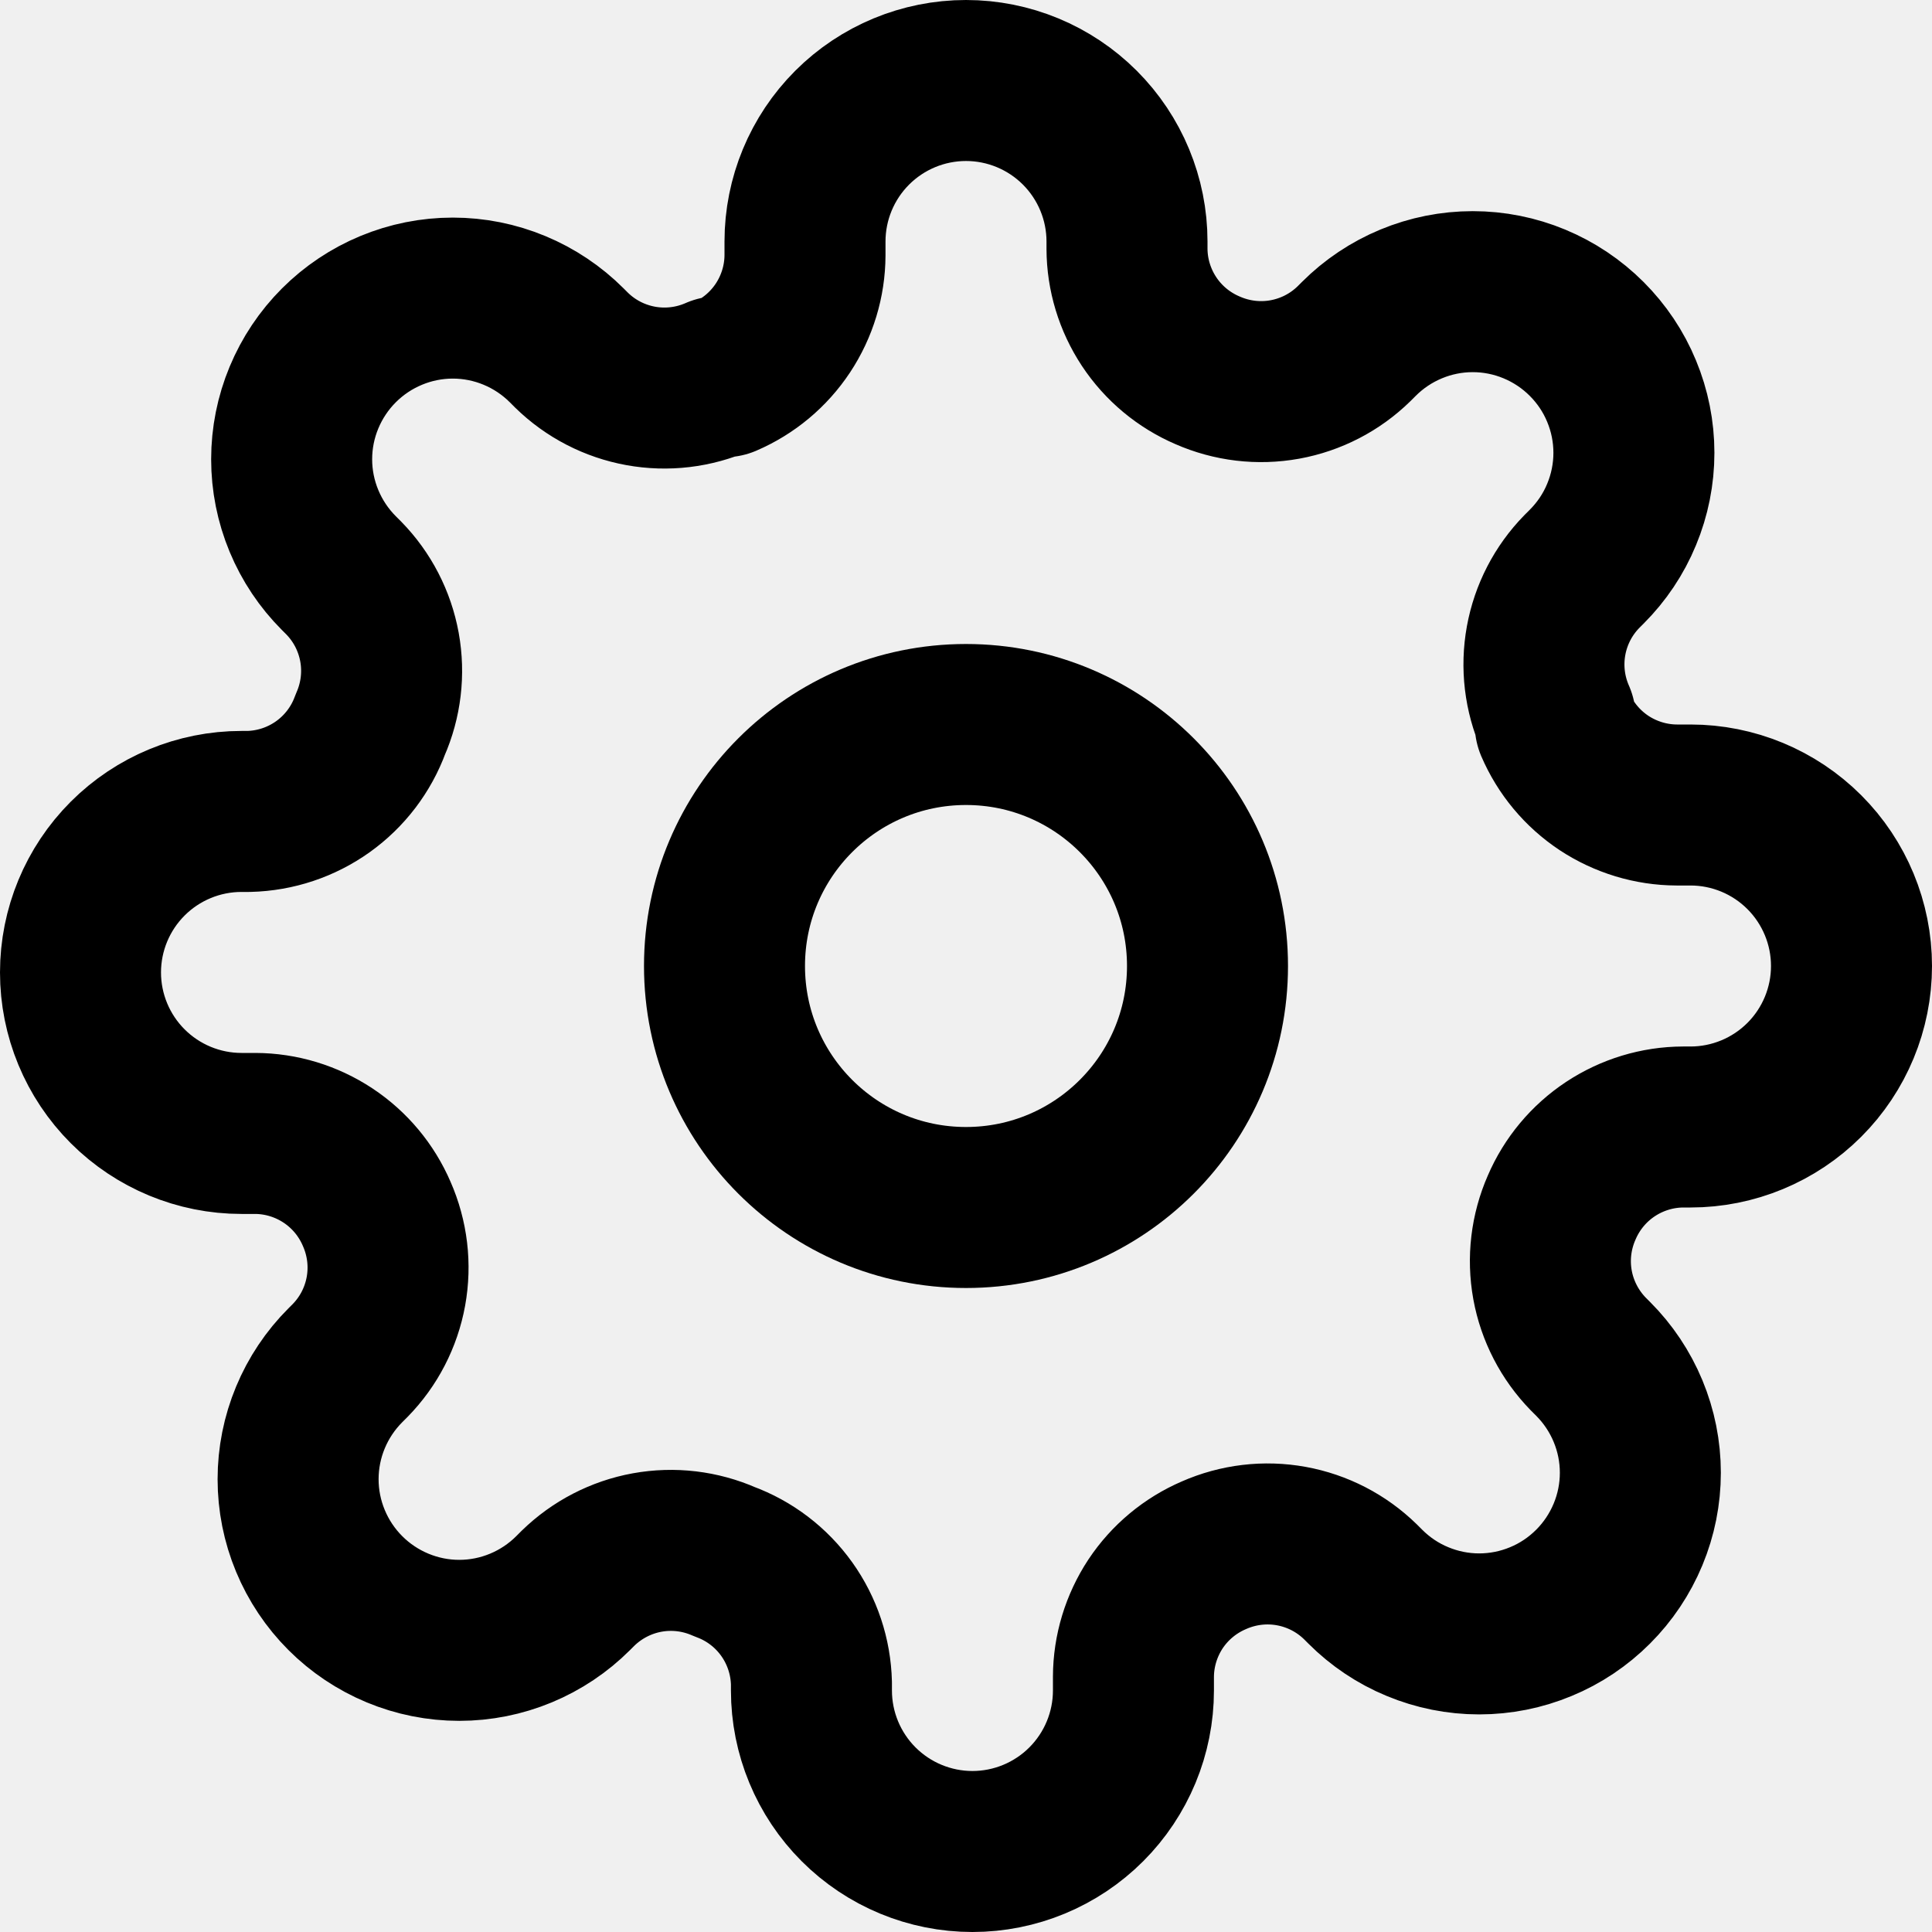
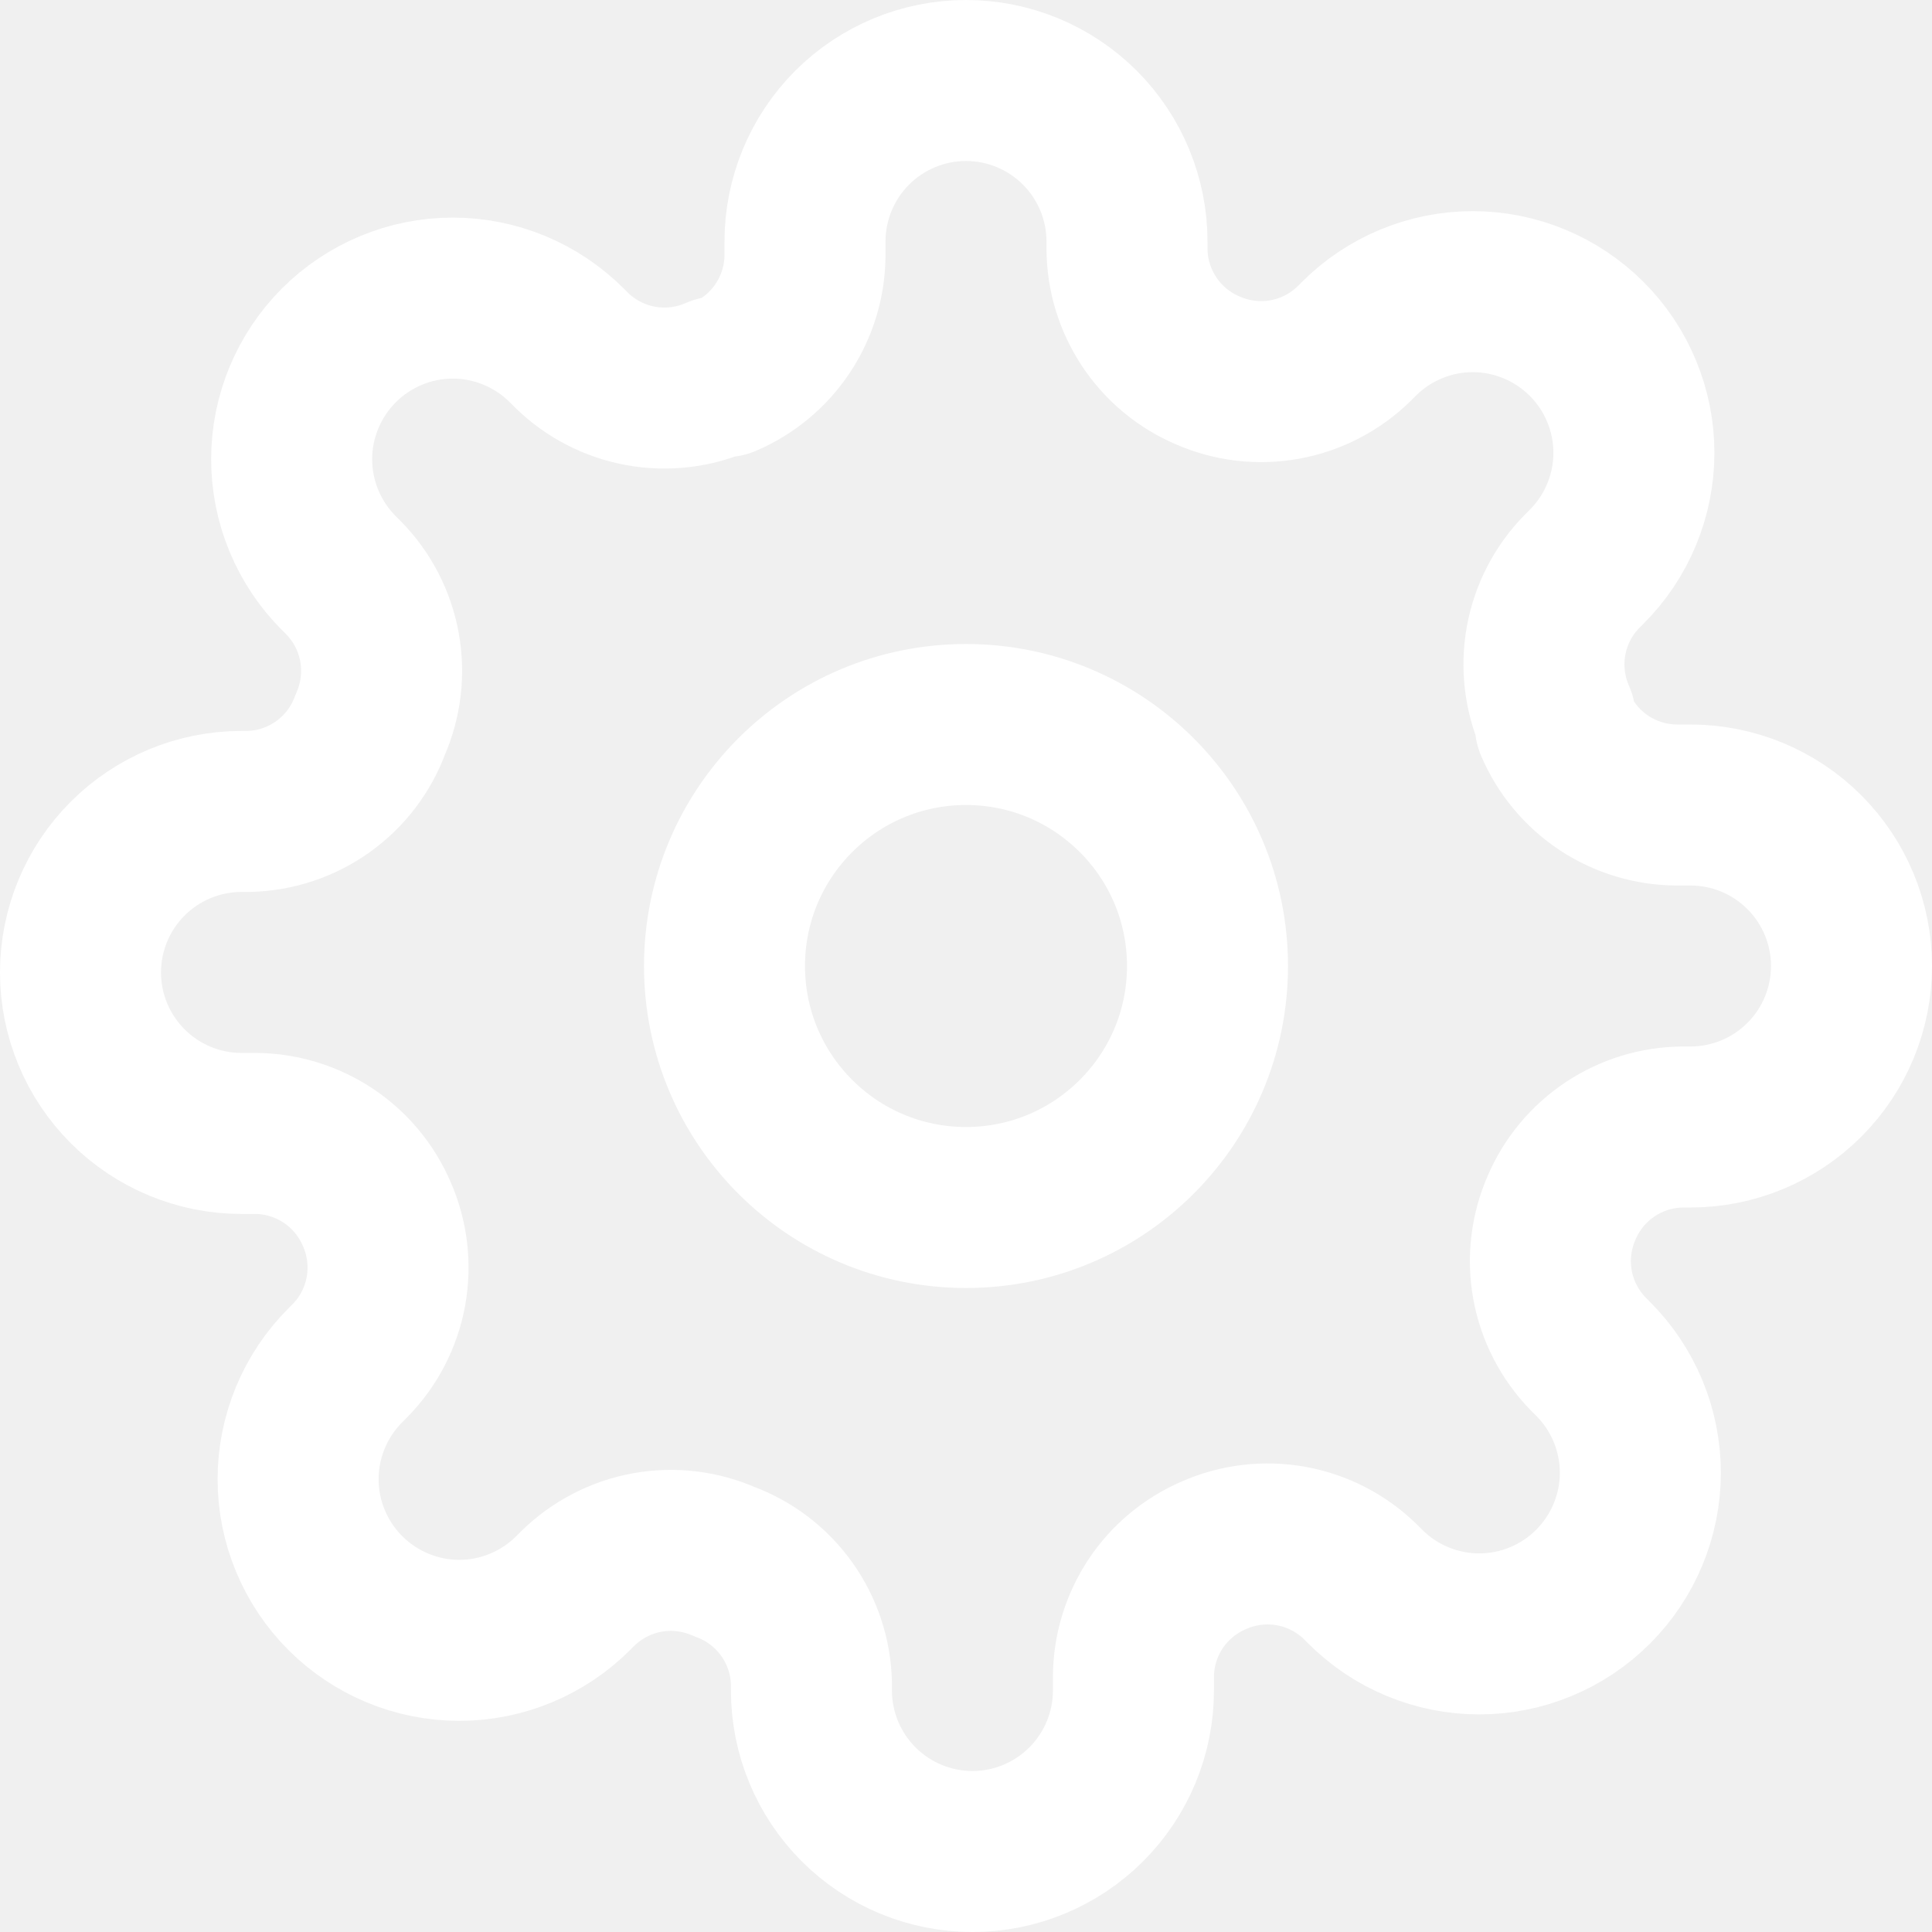
<svg xmlns="http://www.w3.org/2000/svg" width="24" height="24" viewBox="0 0 24 24" fill="none">
-   <path d="M12 15C13.657 15 15 13.657 15 12C15 10.343 13.657 9 12 9C10.343 9 9 10.343 9 12C9 13.657 10.343 15 12 15Z" stroke="currentColor" stroke-width="2" stroke-linecap="round" stroke-linejoin="round" />
-   <path d="M19.4 15C19.267 15.302 19.227 15.636 19.286 15.961C19.345 16.285 19.5 16.584 19.73 16.82L19.79 16.88C19.976 17.066 20.123 17.286 20.224 17.529C20.325 17.772 20.377 18.032 20.377 18.295C20.377 18.558 20.325 18.818 20.224 19.061C20.123 19.304 19.976 19.524 19.79 19.71C19.604 19.896 19.384 20.044 19.141 20.144C18.898 20.245 18.638 20.297 18.375 20.297C18.112 20.297 17.852 20.245 17.609 20.144C17.366 20.044 17.146 19.896 16.96 19.71L16.9 19.65C16.664 19.419 16.365 19.265 16.041 19.206C15.716 19.147 15.382 19.187 15.08 19.32C14.784 19.447 14.532 19.657 14.354 19.925C14.177 20.194 14.081 20.508 14.08 20.83V21C14.08 21.53 13.869 22.039 13.494 22.414C13.119 22.789 12.61 23 12.08 23C11.55 23 11.041 22.789 10.666 22.414C10.291 22.039 10.08 21.53 10.08 21V20.91C10.072 20.579 9.965 20.258 9.773 19.989C9.58 19.719 9.311 19.514 9 19.4C8.698 19.267 8.364 19.227 8.039 19.286C7.715 19.345 7.416 19.5 7.18 19.73L7.12 19.79C6.934 19.976 6.714 20.123 6.471 20.224C6.228 20.325 5.968 20.377 5.705 20.377C5.442 20.377 5.182 20.325 4.939 20.224C4.696 20.123 4.476 19.976 4.29 19.79C4.104 19.604 3.957 19.384 3.856 19.141C3.755 18.898 3.703 18.638 3.703 18.375C3.703 18.112 3.755 17.852 3.856 17.609C3.957 17.366 4.104 17.146 4.29 16.96L4.35 16.9C4.581 16.664 4.735 16.365 4.794 16.041C4.853 15.716 4.813 15.382 4.68 15.08C4.553 14.784 4.343 14.532 4.074 14.354C3.806 14.177 3.492 14.081 3.17 14.08H3C2.47 14.08 1.961 13.869 1.586 13.494C1.211 13.119 1 12.61 1 12.08C1 11.55 1.211 11.041 1.586 10.666C1.961 10.291 2.47 10.08 3 10.08H3.09C3.421 10.072 3.742 9.965 4.011 9.773C4.281 9.58 4.486 9.311 4.6 9C4.733 8.698 4.773 8.364 4.714 8.039C4.655 7.715 4.501 7.416 4.27 7.18L4.21 7.12C4.024 6.934 3.877 6.714 3.776 6.471C3.675 6.228 3.623 5.968 3.623 5.705C3.623 5.442 3.675 5.182 3.776 4.939C3.877 4.696 4.024 4.476 4.21 4.29C4.396 4.104 4.616 3.957 4.859 3.856C5.102 3.755 5.362 3.703 5.625 3.703C5.888 3.703 6.148 3.755 6.391 3.856C6.634 3.957 6.854 4.104 7.04 4.29L7.1 4.35C7.336 4.581 7.635 4.735 7.959 4.794C8.284 4.853 8.618 4.813 8.92 4.68H9C9.296 4.553 9.548 4.343 9.726 4.074C9.903 3.806 9.999 3.492 10 3.17V3C10 2.47 10.211 1.961 10.586 1.586C10.961 1.211 11.47 1 12 1C12.53 1 13.039 1.211 13.414 1.586C13.789 1.961 14 2.47 14 3V3.09C14.001 3.412 14.097 3.726 14.274 3.994C14.452 4.263 14.704 4.473 15 4.6C15.302 4.733 15.636 4.773 15.961 4.714C16.285 4.655 16.584 4.501 16.82 4.27L16.88 4.21C17.066 4.024 17.286 3.877 17.529 3.776C17.772 3.675 18.032 3.623 18.295 3.623C18.558 3.623 18.818 3.675 19.061 3.776C19.304 3.877 19.524 4.024 19.71 4.21C19.896 4.396 20.044 4.616 20.144 4.859C20.245 5.102 20.297 5.362 20.297 5.625C20.297 5.888 20.245 6.148 20.144 6.391C20.044 6.634 19.896 6.854 19.71 7.04L19.65 7.1C19.419 7.336 19.265 7.635 19.206 7.959C19.147 8.284 19.187 8.618 19.32 8.92V9C19.447 9.296 19.657 9.548 19.925 9.726C20.194 9.903 20.508 9.999 20.83 10H21C21.53 10 22.039 10.211 22.414 10.586C22.789 10.961 23 11.47 23 12C23 12.53 22.789 13.039 22.414 13.414C22.039 13.789 21.53 14 21 14H20.91C20.588 14.001 20.274 14.097 20.006 14.274C19.737 14.452 19.527 14.704 19.4 15Z" stroke="currentColor" stroke-width="2" stroke-linecap="round" stroke-linejoin="round" />
+   <path d="M12 15C13.657 15 15 13.657 15 12C15 10.343 13.657 9 12 9C10.343 9 9 10.343 9 12C9 13.657 10.343 15 12 15Z" stroke="#FFFFFF" stroke-width="2" stroke-linecap="round" stroke-linejoin="round" />
+   <path d="M19.4 15C19.267 15.302 19.227 15.636 19.286 15.961C19.345 16.285 19.5 16.584 19.73 16.82L19.79 16.88C19.976 17.066 20.123 17.286 20.224 17.529C20.325 17.772 20.377 18.032 20.377 18.295C20.377 18.558 20.325 18.818 20.224 19.061C20.123 19.304 19.976 19.524 19.79 19.71C19.604 19.896 19.384 20.044 19.141 20.144C18.898 20.245 18.638 20.297 18.375 20.297C18.112 20.297 17.852 20.245 17.609 20.144C17.366 20.044 17.146 19.896 16.96 19.71L16.9 19.65C16.664 19.419 16.365 19.265 16.041 19.206C15.716 19.147 15.382 19.187 15.08 19.32C14.784 19.447 14.532 19.657 14.354 19.925C14.177 20.194 14.081 20.508 14.08 20.83V21C14.08 21.53 13.869 22.039 13.494 22.414C13.119 22.789 12.61 23 12.08 23C11.55 23 11.041 22.789 10.666 22.414C10.291 22.039 10.08 21.53 10.08 21V20.91C10.072 20.579 9.965 20.258 9.773 19.989C9.58 19.719 9.311 19.514 9 19.4C8.698 19.267 8.364 19.227 8.039 19.286C7.715 19.345 7.416 19.5 7.18 19.73L7.12 19.79C6.934 19.976 6.714 20.123 6.471 20.224C6.228 20.325 5.968 20.377 5.705 20.377C5.442 20.377 5.182 20.325 4.939 20.224C4.696 20.123 4.476 19.976 4.29 19.79C4.104 19.604 3.957 19.384 3.856 19.141C3.755 18.898 3.703 18.638 3.703 18.375C3.703 18.112 3.755 17.852 3.856 17.609C3.957 17.366 4.104 17.146 4.29 16.96L4.35 16.9C4.581 16.664 4.735 16.365 4.794 16.041C4.853 15.716 4.813 15.382 4.68 15.08C4.553 14.784 4.343 14.532 4.074 14.354C3.806 14.177 3.492 14.081 3.17 14.08H3C2.47 14.08 1.961 13.869 1.586 13.494C1.211 13.119 1 12.61 1 12.08C1 11.55 1.211 11.041 1.586 10.666C1.961 10.291 2.47 10.08 3 10.08H3.09C3.421 10.072 3.742 9.965 4.011 9.773C4.281 9.58 4.486 9.311 4.6 9C4.733 8.698 4.773 8.364 4.714 8.039C4.655 7.715 4.501 7.416 4.27 7.18L4.21 7.12C4.024 6.934 3.877 6.714 3.776 6.471C3.675 6.228 3.623 5.968 3.623 5.705C3.623 5.442 3.675 5.182 3.776 4.939C3.877 4.696 4.024 4.476 4.21 4.29C4.396 4.104 4.616 3.957 4.859 3.856C5.102 3.755 5.362 3.703 5.625 3.703C5.888 3.703 6.148 3.755 6.391 3.856C6.634 3.957 6.854 4.104 7.04 4.29L7.1 4.35C7.336 4.581 7.635 4.735 7.959 4.794C8.284 4.853 8.618 4.813 8.92 4.68H9C9.296 4.553 9.548 4.343 9.726 4.074C9.903 3.806 9.999 3.492 10 3.17V3C10 2.47 10.211 1.961 10.586 1.586C10.961 1.211 11.47 1 12 1C12.53 1 13.039 1.211 13.414 1.586C13.789 1.961 14 2.47 14 3V3.09C14.001 3.412 14.097 3.726 14.274 3.994C14.452 4.263 14.704 4.473 15 4.6C15.302 4.733 15.636 4.773 15.961 4.714C16.285 4.655 16.584 4.501 16.82 4.27L16.88 4.21C17.066 4.024 17.286 3.877 17.529 3.776C17.772 3.675 18.032 3.623 18.295 3.623C18.558 3.623 18.818 3.675 19.061 3.776C19.304 3.877 19.524 4.024 19.71 4.21C19.896 4.396 20.044 4.616 20.144 4.859C20.245 5.102 20.297 5.362 20.297 5.625C20.297 5.888 20.245 6.148 20.144 6.391C20.044 6.634 19.896 6.854 19.71 7.04L19.65 7.1C19.419 7.336 19.265 7.635 19.206 7.959C19.147 8.284 19.187 8.618 19.32 8.92V9C19.447 9.296 19.657 9.548 19.925 9.726C20.194 9.903 20.508 9.999 20.83 10H21C21.53 10 22.039 10.211 22.414 10.586C22.789 10.961 23 11.47 23 12C23 12.53 22.789 13.039 22.414 13.414C22.039 13.789 21.53 14 21 14H20.91C20.588 14.001 20.274 14.097 20.006 14.274C19.737 14.452 19.527 14.704 19.4 15Z" stroke="#FFFFFF" stroke-width="2" stroke-linecap="round" stroke-linejoin="round" />
</svg>
